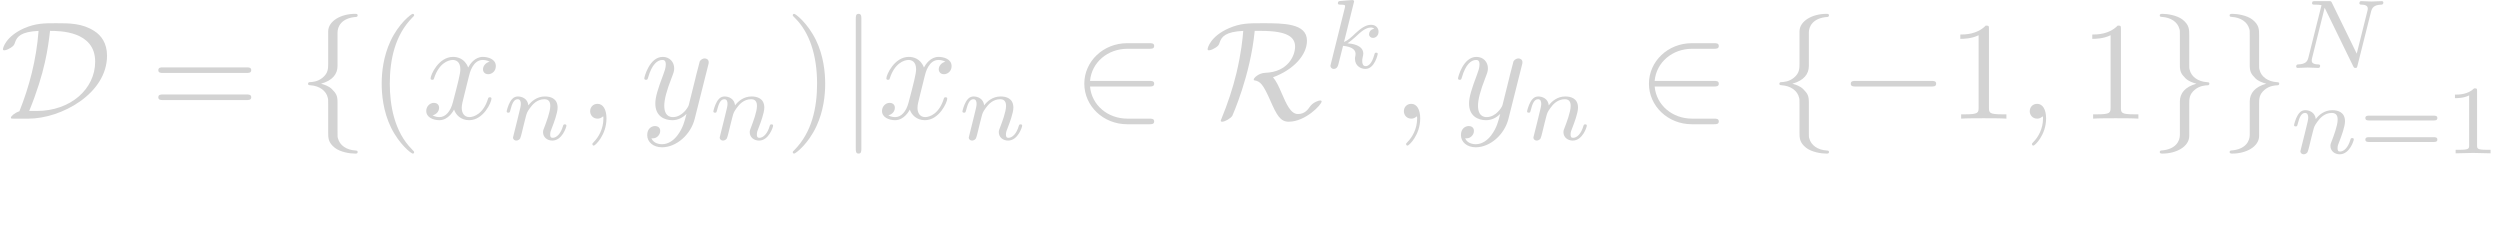
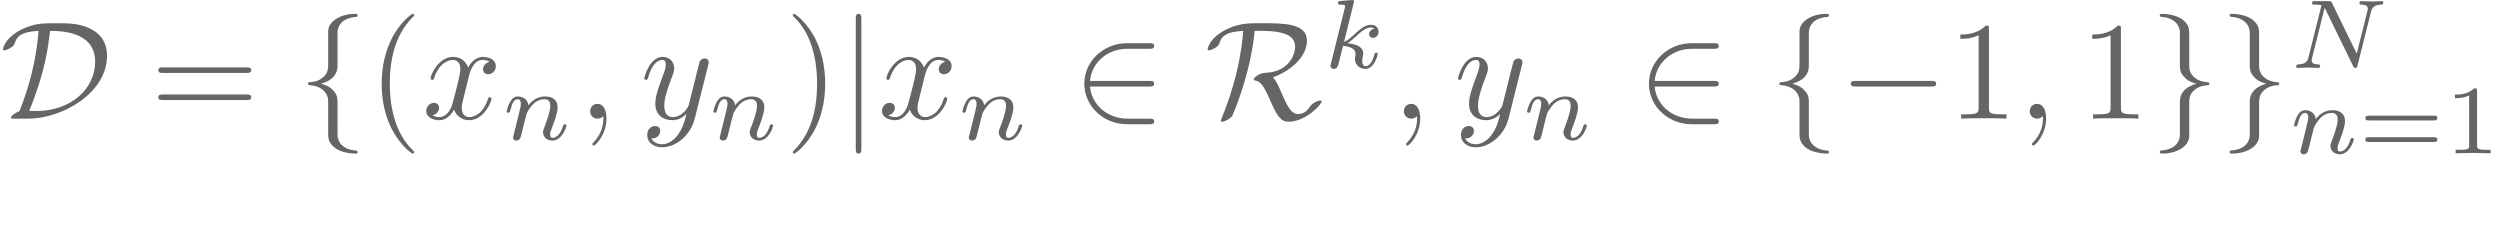
<svg xmlns="http://www.w3.org/2000/svg" xmlns:ns1="http://github.com/leegao/readme2tex/" xmlns:xlink="http://www.w3.org/1999/xlink" height="16.917pt" ns1:offset="2.4906599999999948" version="1.1" viewBox="-52.075 -70.496 178.241 16.917" width="178.241pt">
  <defs>
    <path d="M5.816 -4.003C5.886 -4.268 5.998 -4.498 6.555 -4.512C6.59 -4.512 6.695 -4.519 6.695 -4.666C6.695 -4.707 6.66 -4.763 6.59 -4.763C6.36 -4.763 6.102 -4.735 5.865 -4.735C5.698 -4.735 5.293 -4.763 5.126 -4.763C5.091 -4.763 4.986 -4.763 4.986 -4.61C4.986 -4.519 5.077 -4.512 5.14 -4.512C5.467 -4.505 5.586 -4.4 5.586 -4.226C5.586 -4.17 5.579 -4.135 5.558 -4.059L4.798 -1.018L3.027 -4.645C2.971 -4.763 2.957 -4.763 2.79 -4.763H1.834C1.702 -4.763 1.611 -4.763 1.611 -4.61C1.611 -4.512 1.695 -4.512 1.841 -4.512S2.141 -4.505 2.287 -4.477L1.353 -0.746C1.29 -0.481 1.172 -0.272 0.628 -0.251C0.579 -0.251 0.481 -0.244 0.481 -0.105C0.481 -0.028 0.537 0 0.586 0C0.816 0 1.074 -0.028 1.311 -0.028C1.478 -0.028 1.883 0 2.05 0C2.12 0 2.19 -0.035 2.19 -0.146C2.19 -0.244 2.106 -0.251 2.029 -0.251C1.59 -0.265 1.59 -0.446 1.59 -0.544C1.59 -0.572 1.59 -0.607 1.618 -0.718L2.511 -4.289L4.547 -0.119C4.603 -0.007 4.631 0 4.7 0C4.812 0 4.812 -0.021 4.847 -0.146L5.816 -4.003Z" id="g2-78" />
    <path d="M2.183 -4.631C2.19 -4.645 2.211 -4.735 2.211 -4.742C2.211 -4.777 2.183 -4.84 2.099 -4.84C1.96 -4.84 1.381 -4.784 1.206 -4.77C1.151 -4.763 1.053 -4.756 1.053 -4.61C1.053 -4.512 1.151 -4.512 1.234 -4.512C1.569 -4.512 1.569 -4.463 1.569 -4.407C1.569 -4.359 1.555 -4.317 1.541 -4.254L0.558 -0.307C0.523 -0.181 0.523 -0.167 0.523 -0.153C0.523 -0.049 0.607 0.07 0.76 0.07C0.948 0.07 1.039 -0.07 1.081 -0.223C1.095 -0.251 1.395 -1.478 1.423 -1.576C1.918 -1.527 2.315 -1.367 2.315 -1.004C2.315 -0.969 2.315 -0.934 2.301 -0.865C2.273 -0.76 2.273 -0.725 2.273 -0.649C2.273 -0.153 2.678 0.07 3.013 0.07C3.689 0.07 3.898 -0.99 3.898 -0.997C3.898 -1.088 3.808 -1.088 3.787 -1.088C3.689 -1.088 3.682 -1.053 3.647 -0.921C3.564 -0.621 3.375 -0.126 3.034 -0.126C2.845 -0.126 2.79 -0.3 2.79 -0.488C2.79 -0.607 2.79 -0.621 2.831 -0.802C2.838 -0.823 2.866 -0.941 2.866 -1.018C2.866 -1.639 2.029 -1.736 1.736 -1.757C1.939 -1.883 2.197 -2.113 2.315 -2.218C2.671 -2.552 3.02 -2.88 3.41 -2.88C3.494 -2.88 3.585 -2.859 3.64 -2.79C3.34 -2.741 3.278 -2.504 3.278 -2.399C3.278 -2.246 3.396 -2.141 3.557 -2.141C3.745 -2.141 3.954 -2.294 3.954 -2.587C3.954 -2.817 3.787 -3.075 3.417 -3.075C3.02 -3.075 2.657 -2.79 2.301 -2.462C2.008 -2.183 1.778 -1.967 1.492 -1.848L2.183 -4.631Z" id="g2-107" />
    <path d="M0.851 -0.439C0.823 -0.349 0.781 -0.174 0.781 -0.153C0.781 0 0.907 0.07 1.018 0.07C1.144 0.07 1.255 -0.021 1.29 -0.084S1.381 -0.37 1.416 -0.516C1.451 -0.649 1.527 -0.969 1.569 -1.144C1.611 -1.297 1.653 -1.451 1.688 -1.611C1.764 -1.897 1.778 -1.953 1.981 -2.239C2.176 -2.518 2.504 -2.88 3.027 -2.88C3.431 -2.88 3.438 -2.525 3.438 -2.392C3.438 -1.974 3.138 -1.2 3.027 -0.907C2.95 -0.711 2.922 -0.649 2.922 -0.53C2.922 -0.16 3.229 0.07 3.585 0.07C4.282 0.07 4.589 -0.893 4.589 -0.997C4.589 -1.088 4.498 -1.088 4.477 -1.088C4.38 -1.088 4.373 -1.046 4.345 -0.969C4.184 -0.411 3.884 -0.126 3.605 -0.126C3.459 -0.126 3.431 -0.223 3.431 -0.37C3.431 -0.53 3.466 -0.621 3.592 -0.934C3.675 -1.151 3.961 -1.89 3.961 -2.28C3.961 -2.957 3.424 -3.075 3.055 -3.075C2.476 -3.075 2.085 -2.72 1.876 -2.441C1.827 -2.922 1.416 -3.075 1.13 -3.075C0.83 -3.075 0.669 -2.859 0.579 -2.699C0.425 -2.441 0.328 -2.043 0.328 -2.008C0.328 -1.918 0.425 -1.918 0.446 -1.918C0.544 -1.918 0.551 -1.939 0.6 -2.127C0.704 -2.538 0.837 -2.88 1.109 -2.88C1.29 -2.88 1.339 -2.727 1.339 -2.538C1.339 -2.406 1.276 -2.148 1.227 -1.96S1.109 -1.485 1.074 -1.332L0.851 -0.439Z" id="g2-110" />
    <path d="M3.298 2.391C3.298 2.361 3.298 2.341 3.128 2.172C1.883 0.917 1.564 -0.966 1.564 -2.491C1.564 -4.224 1.943 -5.958 3.168 -7.203C3.298 -7.323 3.298 -7.342 3.298 -7.372C3.298 -7.442 3.258 -7.472 3.198 -7.472C3.098 -7.472 2.202 -6.795 1.614 -5.529C1.106 -4.433 0.986 -3.328 0.986 -2.491C0.986 -1.714 1.096 -0.508 1.644 0.618C2.242 1.843 3.098 2.491 3.198 2.491C3.258 2.491 3.298 2.461 3.298 2.391Z" id="g3-40" />
    <path d="M2.879 -2.491C2.879 -3.268 2.77 -4.473 2.222 -5.599C1.624 -6.824 0.767 -7.472 0.667 -7.472C0.608 -7.472 0.568 -7.432 0.568 -7.372C0.568 -7.342 0.568 -7.323 0.757 -7.143C1.733 -6.157 2.301 -4.573 2.301 -2.491C2.301 -0.787 1.933 0.966 0.697 2.222C0.568 2.341 0.568 2.361 0.568 2.391C0.568 2.451 0.608 2.491 0.667 2.491C0.767 2.491 1.664 1.813 2.252 0.548C2.76 -0.548 2.879 -1.654 2.879 -2.491Z" id="g3-41" />
    <path d="M2.929 -6.376C2.929 -6.615 2.929 -6.635 2.7 -6.635C2.082 -5.998 1.205 -5.998 0.887 -5.998V-5.689C1.086 -5.689 1.674 -5.689 2.192 -5.948V-0.787C2.192 -0.428 2.162 -0.309 1.265 -0.309H0.946V0C1.295 -0.03 2.162 -0.03 2.56 -0.03S3.826 -0.03 4.174 0V-0.309H3.856C2.959 -0.309 2.929 -0.418 2.929 -0.787V-6.376Z" id="g3-49" />
    <path d="M6.844 -3.258C6.994 -3.258 7.183 -3.258 7.183 -3.457S6.994 -3.656 6.854 -3.656H0.887C0.747 -3.656 0.558 -3.656 0.558 -3.457S0.747 -3.258 0.897 -3.258H6.844ZM6.854 -1.325C6.994 -1.325 7.183 -1.325 7.183 -1.524S6.994 -1.724 6.844 -1.724H0.897C0.747 -1.724 0.558 -1.724 0.558 -1.524S0.747 -1.325 0.887 -1.325H6.854Z" id="g3-61" />
    <path d="M3.318 -0.757C3.357 -0.359 3.626 0.06 4.095 0.06C4.304 0.06 4.912 -0.08 4.912 -0.887V-1.445H4.663V-0.887C4.663 -0.309 4.413 -0.249 4.304 -0.249C3.975 -0.249 3.935 -0.697 3.935 -0.747V-2.74C3.935 -3.158 3.935 -3.547 3.577 -3.915C3.188 -4.304 2.69 -4.463 2.212 -4.463C1.395 -4.463 0.707 -3.995 0.707 -3.337C0.707 -3.039 0.907 -2.869 1.166 -2.869C1.445 -2.869 1.624 -3.068 1.624 -3.328C1.624 -3.447 1.574 -3.776 1.116 -3.786C1.385 -4.134 1.873 -4.244 2.192 -4.244C2.68 -4.244 3.248 -3.856 3.248 -2.969V-2.6C2.74 -2.57 2.042 -2.54 1.415 -2.242C0.667 -1.903 0.418 -1.385 0.418 -0.946C0.418 -0.139 1.385 0.11 2.012 0.11C2.67 0.11 3.128 -0.289 3.318 -0.757ZM3.248 -2.391V-1.395C3.248 -0.448 2.531 -0.11 2.082 -0.11C1.594 -0.11 1.186 -0.458 1.186 -0.956C1.186 -1.504 1.604 -2.331 3.248 -2.391Z" id="g3-97" />
    <path d="M6.565 -2.291C6.735 -2.291 6.914 -2.291 6.914 -2.491S6.735 -2.69 6.565 -2.69H1.176C1.006 -2.69 0.827 -2.69 0.827 -2.491S1.006 -2.291 1.176 -2.291H6.565Z" id="g0-0" />
    <path d="M5.46 -2.291C5.629 -2.291 5.808 -2.291 5.808 -2.491S5.629 -2.69 5.46 -2.69H1.235C1.355 -4.025 2.501 -4.981 3.905 -4.981H5.46C5.629 -4.981 5.808 -4.981 5.808 -5.181S5.629 -5.38 5.46 -5.38H3.885C2.182 -5.38 0.827 -4.085 0.827 -2.491S2.182 0.399 3.885 0.399H5.46C5.629 0.399 5.808 0.399 5.808 0.199S5.629 0 5.46 0H3.905C2.501 0 1.355 -0.956 1.235 -2.291H5.46Z" id="g0-50" />
    <path d="M2.032 0C4.354 0 7.631 -1.773 7.631 -4.493C7.631 -5.38 7.213 -5.938 6.725 -6.247C5.868 -6.804 4.951 -6.804 4.005 -6.804C3.148 -6.804 2.56 -6.804 1.724 -6.446C0.399 -5.858 0.209 -5.031 0.209 -4.951C0.209 -4.892 0.249 -4.872 0.309 -4.872C0.468 -4.872 0.697 -5.011 0.777 -5.061C0.986 -5.2 1.016 -5.26 1.076 -5.45C1.215 -5.848 1.494 -6.197 2.75 -6.257C2.59 -4.174 2.082 -2.271 1.385 -0.528C1.016 -0.399 0.777 -0.169 0.777 -0.07C0.777 -0.01 0.787 0 1.006 0H2.032ZM2.082 -0.548C3.218 -3.328 3.427 -5.061 3.567 -6.257C4.234 -6.257 6.785 -6.257 6.785 -4.065C6.785 -2.112 5.031 -0.548 2.62 -0.548H2.082Z" id="g0-68" />
    <path d="M4.035 -6.257C5.948 -6.257 6.446 -5.788 6.446 -5.131C6.446 -4.523 5.968 -3.328 4.324 -3.268C3.836 -3.248 3.497 -2.899 3.497 -2.79C3.497 -2.73 3.537 -2.73 3.547 -2.73C3.965 -2.66 4.164 -2.461 4.682 -1.285C5.141 -0.239 5.4 0.219 5.988 0.219C7.193 0.219 8.339 -1.006 8.339 -1.225C8.339 -1.295 8.259 -1.295 8.229 -1.295C8.11 -1.295 7.721 -1.156 7.512 -0.867C7.352 -0.638 7.133 -0.329 6.645 -0.329C6.137 -0.329 5.828 -1.036 5.489 -1.813C5.28 -2.311 5.101 -2.68 4.872 -2.949C6.316 -3.477 7.293 -4.523 7.293 -5.559C7.293 -6.804 5.619 -6.804 4.115 -6.804C3.118 -6.804 2.56 -6.804 1.724 -6.446C0.389 -5.858 0.209 -5.031 0.209 -4.951C0.209 -4.892 0.249 -4.872 0.309 -4.872C0.468 -4.872 0.697 -5.011 0.777 -5.061C0.986 -5.2 1.016 -5.26 1.076 -5.45C1.215 -5.848 1.494 -6.197 2.75 -6.257C2.7 -5.649 2.61 -4.722 2.271 -3.268C2.002 -2.152 1.634 -1.056 1.196 0.01C1.146 0.12 1.146 0.139 1.146 0.149C1.146 0.219 1.225 0.219 1.245 0.219C1.445 0.219 1.863 -0.02 1.973 -0.209C1.993 -0.259 3.258 -3.068 3.567 -6.257H4.035Z" id="g0-82" />
    <path d="M2.819 -6.147C2.819 -6.545 3.078 -7.183 4.164 -7.253C4.214 -7.263 4.254 -7.303 4.254 -7.362C4.254 -7.472 4.174 -7.472 4.065 -7.472C3.068 -7.472 2.162 -6.964 2.152 -6.227V-3.955C2.152 -3.567 2.152 -3.248 1.753 -2.919C1.405 -2.63 1.026 -2.61 0.807 -2.6C0.757 -2.59 0.717 -2.55 0.717 -2.491C0.717 -2.391 0.777 -2.391 0.877 -2.381C1.534 -2.341 2.012 -1.983 2.122 -1.494C2.152 -1.385 2.152 -1.365 2.152 -1.006V0.966C2.152 1.385 2.152 1.704 2.63 2.082C3.019 2.381 3.676 2.491 4.065 2.491C4.174 2.491 4.254 2.491 4.254 2.381C4.254 2.281 4.194 2.281 4.095 2.271C3.467 2.232 2.979 1.913 2.849 1.405C2.819 1.315 2.819 1.295 2.819 0.936V-1.156C2.819 -1.614 2.74 -1.783 2.421 -2.102C2.212 -2.311 1.923 -2.411 1.644 -2.491C2.461 -2.72 2.819 -3.178 2.819 -3.756V-6.147Z" id="g0-102" />
    <path d="M2.152 1.166C2.152 1.564 1.893 2.202 0.807 2.271C0.757 2.281 0.717 2.321 0.717 2.381C0.717 2.491 0.827 2.491 0.917 2.491C1.883 2.491 2.809 2.002 2.819 1.245V-1.026C2.819 -1.415 2.819 -1.733 3.218 -2.062C3.567 -2.351 3.945 -2.371 4.164 -2.381C4.214 -2.391 4.254 -2.431 4.254 -2.491C4.254 -2.59 4.194 -2.59 4.095 -2.6C3.437 -2.64 2.959 -2.999 2.849 -3.487C2.819 -3.597 2.819 -3.616 2.819 -3.975V-5.948C2.819 -6.366 2.819 -6.685 2.341 -7.064C1.943 -7.372 1.255 -7.472 0.917 -7.472C0.827 -7.472 0.717 -7.472 0.717 -7.362C0.717 -7.263 0.777 -7.263 0.877 -7.253C1.504 -7.213 1.993 -6.894 2.122 -6.386C2.152 -6.296 2.152 -6.276 2.152 -5.918V-3.826C2.152 -3.367 2.232 -3.198 2.55 -2.879C2.76 -2.67 3.049 -2.57 3.328 -2.491C2.511 -2.262 2.152 -1.803 2.152 -1.225V1.166Z" id="g0-103" />
    <path d="M1.584 -7.113C1.584 -7.293 1.584 -7.472 1.385 -7.472S1.186 -7.293 1.186 -7.113V2.132C1.186 2.311 1.186 2.491 1.385 2.491S1.584 2.311 1.584 2.132V-7.113Z" id="g0-106" />
    <path d="M2.022 -0.01C2.022 -0.667 1.773 -1.056 1.385 -1.056C1.056 -1.056 0.857 -0.807 0.857 -0.528C0.857 -0.259 1.056 0 1.385 0C1.504 0 1.634 -0.04 1.733 -0.13C1.763 -0.149 1.773 -0.159 1.783 -0.159S1.803 -0.149 1.803 -0.01C1.803 0.727 1.455 1.325 1.126 1.654C1.016 1.763 1.016 1.783 1.016 1.813C1.016 1.883 1.066 1.923 1.116 1.923C1.225 1.923 2.022 1.156 2.022 -0.01Z" id="g1-59" />
    <path d="M3.328 -3.009C3.387 -3.268 3.616 -4.184 4.314 -4.184C4.364 -4.184 4.603 -4.184 4.812 -4.055C4.533 -4.005 4.334 -3.756 4.334 -3.517C4.334 -3.357 4.443 -3.168 4.712 -3.168C4.932 -3.168 5.25 -3.347 5.25 -3.746C5.25 -4.264 4.663 -4.403 4.324 -4.403C3.746 -4.403 3.397 -3.875 3.278 -3.646C3.029 -4.304 2.491 -4.403 2.202 -4.403C1.166 -4.403 0.598 -3.118 0.598 -2.869C0.598 -2.77 0.697 -2.77 0.717 -2.77C0.797 -2.77 0.827 -2.79 0.847 -2.879C1.186 -3.935 1.843 -4.184 2.182 -4.184C2.371 -4.184 2.72 -4.095 2.72 -3.517C2.72 -3.208 2.55 -2.54 2.182 -1.146C2.022 -0.528 1.674 -0.11 1.235 -0.11C1.176 -0.11 0.946 -0.11 0.737 -0.239C0.986 -0.289 1.205 -0.498 1.205 -0.777C1.205 -1.046 0.986 -1.126 0.837 -1.126C0.538 -1.126 0.289 -0.867 0.289 -0.548C0.289 -0.09 0.787 0.11 1.225 0.11C1.883 0.11 2.242 -0.588 2.271 -0.648C2.391 -0.279 2.75 0.11 3.347 0.11C4.374 0.11 4.941 -1.176 4.941 -1.425C4.941 -1.524 4.852 -1.524 4.822 -1.524C4.732 -1.524 4.712 -1.484 4.692 -1.415C4.364 -0.349 3.686 -0.11 3.367 -0.11C2.979 -0.11 2.819 -0.428 2.819 -0.767C2.819 -0.986 2.879 -1.205 2.989 -1.644L3.328 -3.009Z" id="g1-120" />
    <path d="M4.842 -3.796C4.882 -3.935 4.882 -3.955 4.882 -4.025C4.882 -4.204 4.742 -4.294 4.593 -4.294C4.493 -4.294 4.334 -4.234 4.244 -4.085C4.224 -4.035 4.144 -3.726 4.105 -3.547C4.035 -3.288 3.965 -3.019 3.905 -2.75L3.457 -0.956C3.417 -0.807 2.989 -0.11 2.331 -0.11C1.823 -0.11 1.714 -0.548 1.714 -0.917C1.714 -1.375 1.883 -1.993 2.222 -2.869C2.381 -3.278 2.421 -3.387 2.421 -3.587C2.421 -4.035 2.102 -4.403 1.604 -4.403C0.658 -4.403 0.289 -2.959 0.289 -2.869C0.289 -2.77 0.389 -2.77 0.408 -2.77C0.508 -2.77 0.518 -2.79 0.568 -2.949C0.837 -3.885 1.235 -4.184 1.574 -4.184C1.654 -4.184 1.823 -4.184 1.823 -3.866C1.823 -3.616 1.724 -3.357 1.654 -3.168C1.255 -2.112 1.076 -1.544 1.076 -1.076C1.076 -0.189 1.704 0.11 2.291 0.11C2.68 0.11 3.019 -0.06 3.298 -0.339C3.168 0.179 3.049 0.667 2.65 1.196C2.391 1.534 2.012 1.823 1.554 1.823C1.415 1.823 0.966 1.793 0.797 1.405C0.956 1.405 1.086 1.405 1.225 1.285C1.325 1.196 1.425 1.066 1.425 0.877C1.425 0.568 1.156 0.528 1.056 0.528C0.827 0.528 0.498 0.687 0.498 1.176C0.498 1.674 0.936 2.042 1.554 2.042C2.58 2.042 3.606 1.136 3.885 0.01L4.842 -3.796Z" id="g1-121" />
    <path d="M2.336 -4.435C2.336 -4.624 2.322 -4.631 2.127 -4.631C1.681 -4.191 1.046 -4.184 0.76 -4.184V-3.933C0.928 -3.933 1.388 -3.933 1.771 -4.129V-0.572C1.771 -0.342 1.771 -0.251 1.074 -0.251H0.809V0C0.934 -0.007 1.792 -0.028 2.05 -0.028C2.267 -0.028 3.145 -0.007 3.299 0V-0.251H3.034C2.336 -0.251 2.336 -0.342 2.336 -0.572V-4.435Z" id="g4-49" />
    <path d="M5.356 -2.343C5.461 -2.343 5.621 -2.343 5.621 -2.518C5.621 -2.685 5.454 -2.685 5.363 -2.685H0.746C0.656 -2.685 0.488 -2.685 0.488 -2.518C0.488 -2.343 0.649 -2.343 0.753 -2.343H5.356ZM5.363 -0.809C5.454 -0.809 5.621 -0.809 5.621 -0.976C5.621 -1.151 5.461 -1.151 5.356 -1.151H0.753C0.649 -1.151 0.488 -1.151 0.488 -0.976C0.488 -0.809 0.656 -0.809 0.746 -0.809H5.363Z" id="g4-61" />
  </defs>
-   <g fill-opacity="1.0" id="page1" fill="#D3D3D3">
+   <g fill-opacity="1.0" id="page1" fill="#656565">
    <use x="-52.075" y="-62.037" xlink:href="#g0-68" />
    <use x="-41.346" y="-62.037" xlink:href="#g3-61" />
    <use x="-30.829" y="-62.037" xlink:href="#g0-102" />
    <use x="-25.848" y="-62.037" xlink:href="#g3-40" />
    <use x="-21.974" y="-62.037" xlink:href="#g1-120" />
    <use x="-16.28" y="-60.543" xlink:href="#g2-110" />
    <use x="-10.857" y="-62.037" xlink:href="#g1-59" />
    <use x="-6.429" y="-62.037" xlink:href="#g1-121" />
    <use x="-1.544" y="-60.543" xlink:href="#g2-110" />
    <use x="3.879" y="-62.037" xlink:href="#g3-41" />
    <use x="7.753" y="-62.037" xlink:href="#g0-106" />
    <use x="10.52" y="-62.037" xlink:href="#g1-120" />
    <use x="16.214" y="-60.543" xlink:href="#g2-110" />
    <use x="24.405" y="-62.037" xlink:href="#g0-50" />
    <use x="33.814" y="-62.037" xlink:href="#g0-82" />
    <use x="42.257" y="-65.653" xlink:href="#g2-107" />
    <use x="47.159" y="-62.037" xlink:href="#g1-59" />
    <use x="51.587" y="-62.037" xlink:href="#g1-121" />
    <use x="56.471" y="-60.543" xlink:href="#g2-110" />
    <use x="64.661" y="-62.037" xlink:href="#g0-50" />
    <use x="74.071" y="-62.037" xlink:href="#g0-102" />
    <use x="79.052" y="-62.037" xlink:href="#g0-0" />
    <use x="86.801" y="-62.037" xlink:href="#g3-49" />
    <use x="91.782" y="-62.037" xlink:href="#g1-59" />
    <use x="96.21" y="-62.037" xlink:href="#g3-49" />
    <use x="101.191" y="-62.037" xlink:href="#g0-103" />
    <use x="106.172" y="-62.037" xlink:href="#g0-103" />
    <use x="111.154" y="-65.653" xlink:href="#g2-78" />
    <use x="111.154" y="-59.565" xlink:href="#g2-110" />
    <use x="116.079" y="-59.565" xlink:href="#g4-61" />
    <use x="122.195" y="-59.565" xlink:href="#g4-49" />
  </g>
</svg>
